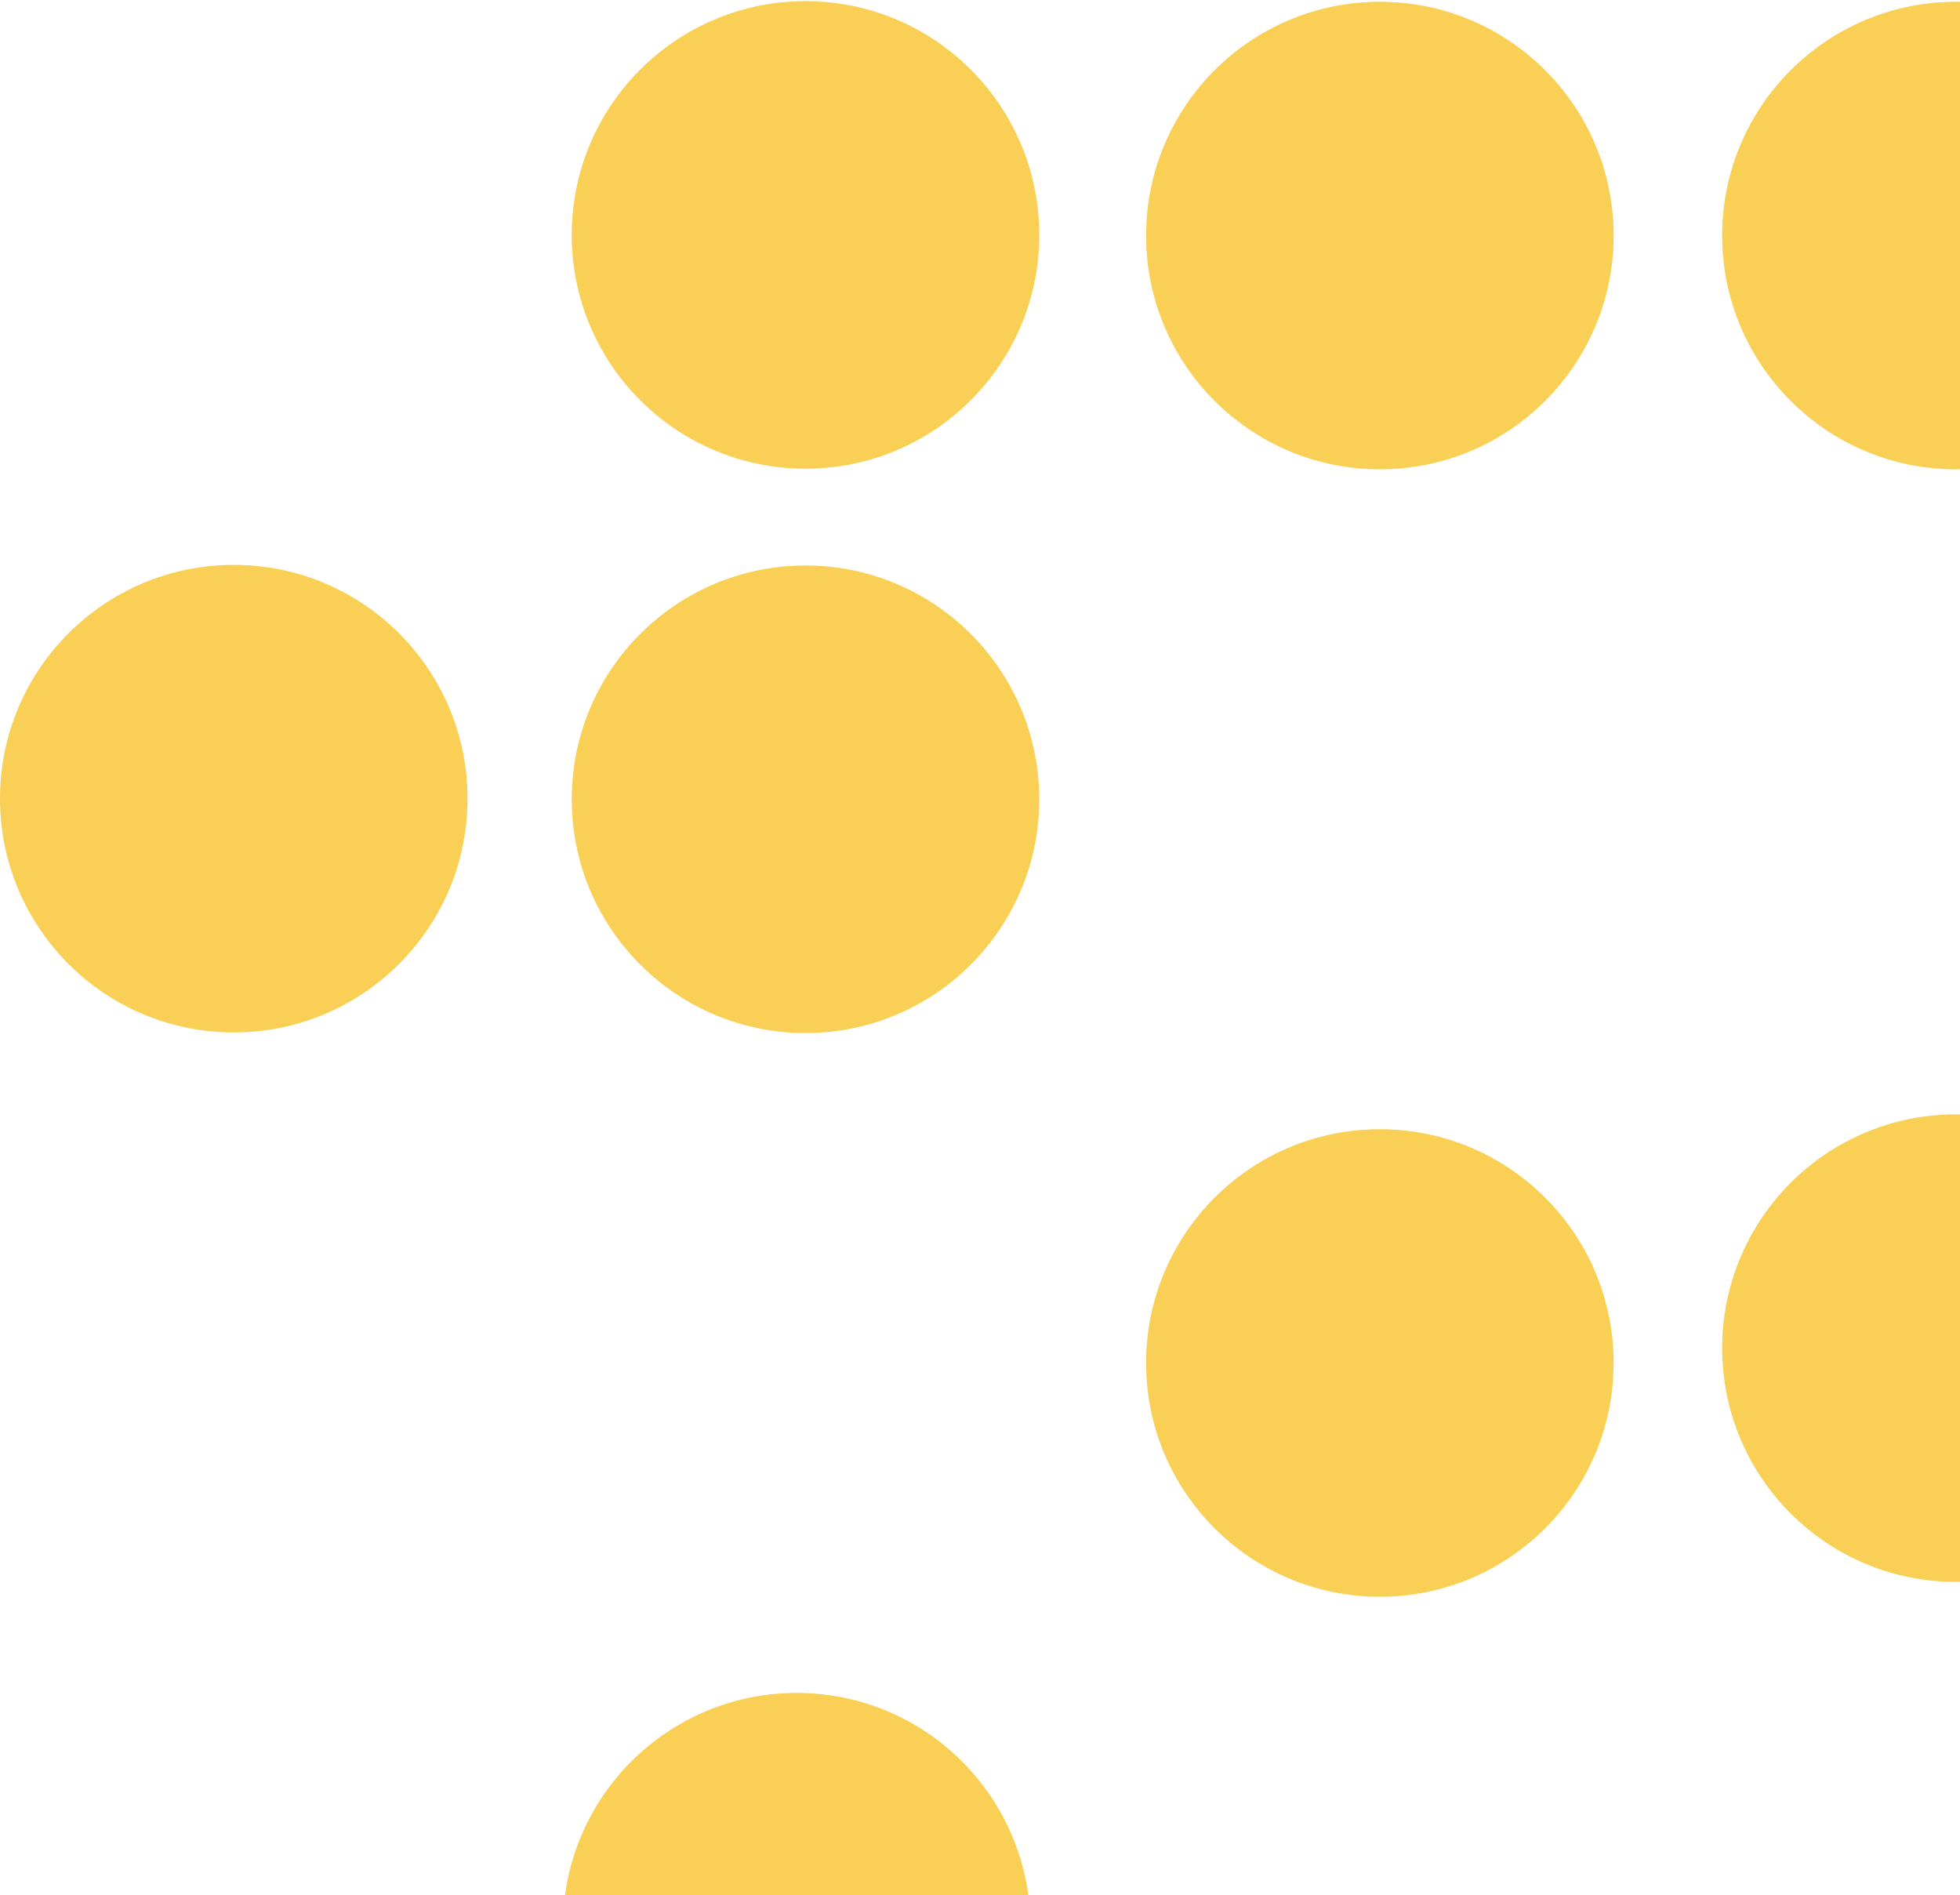
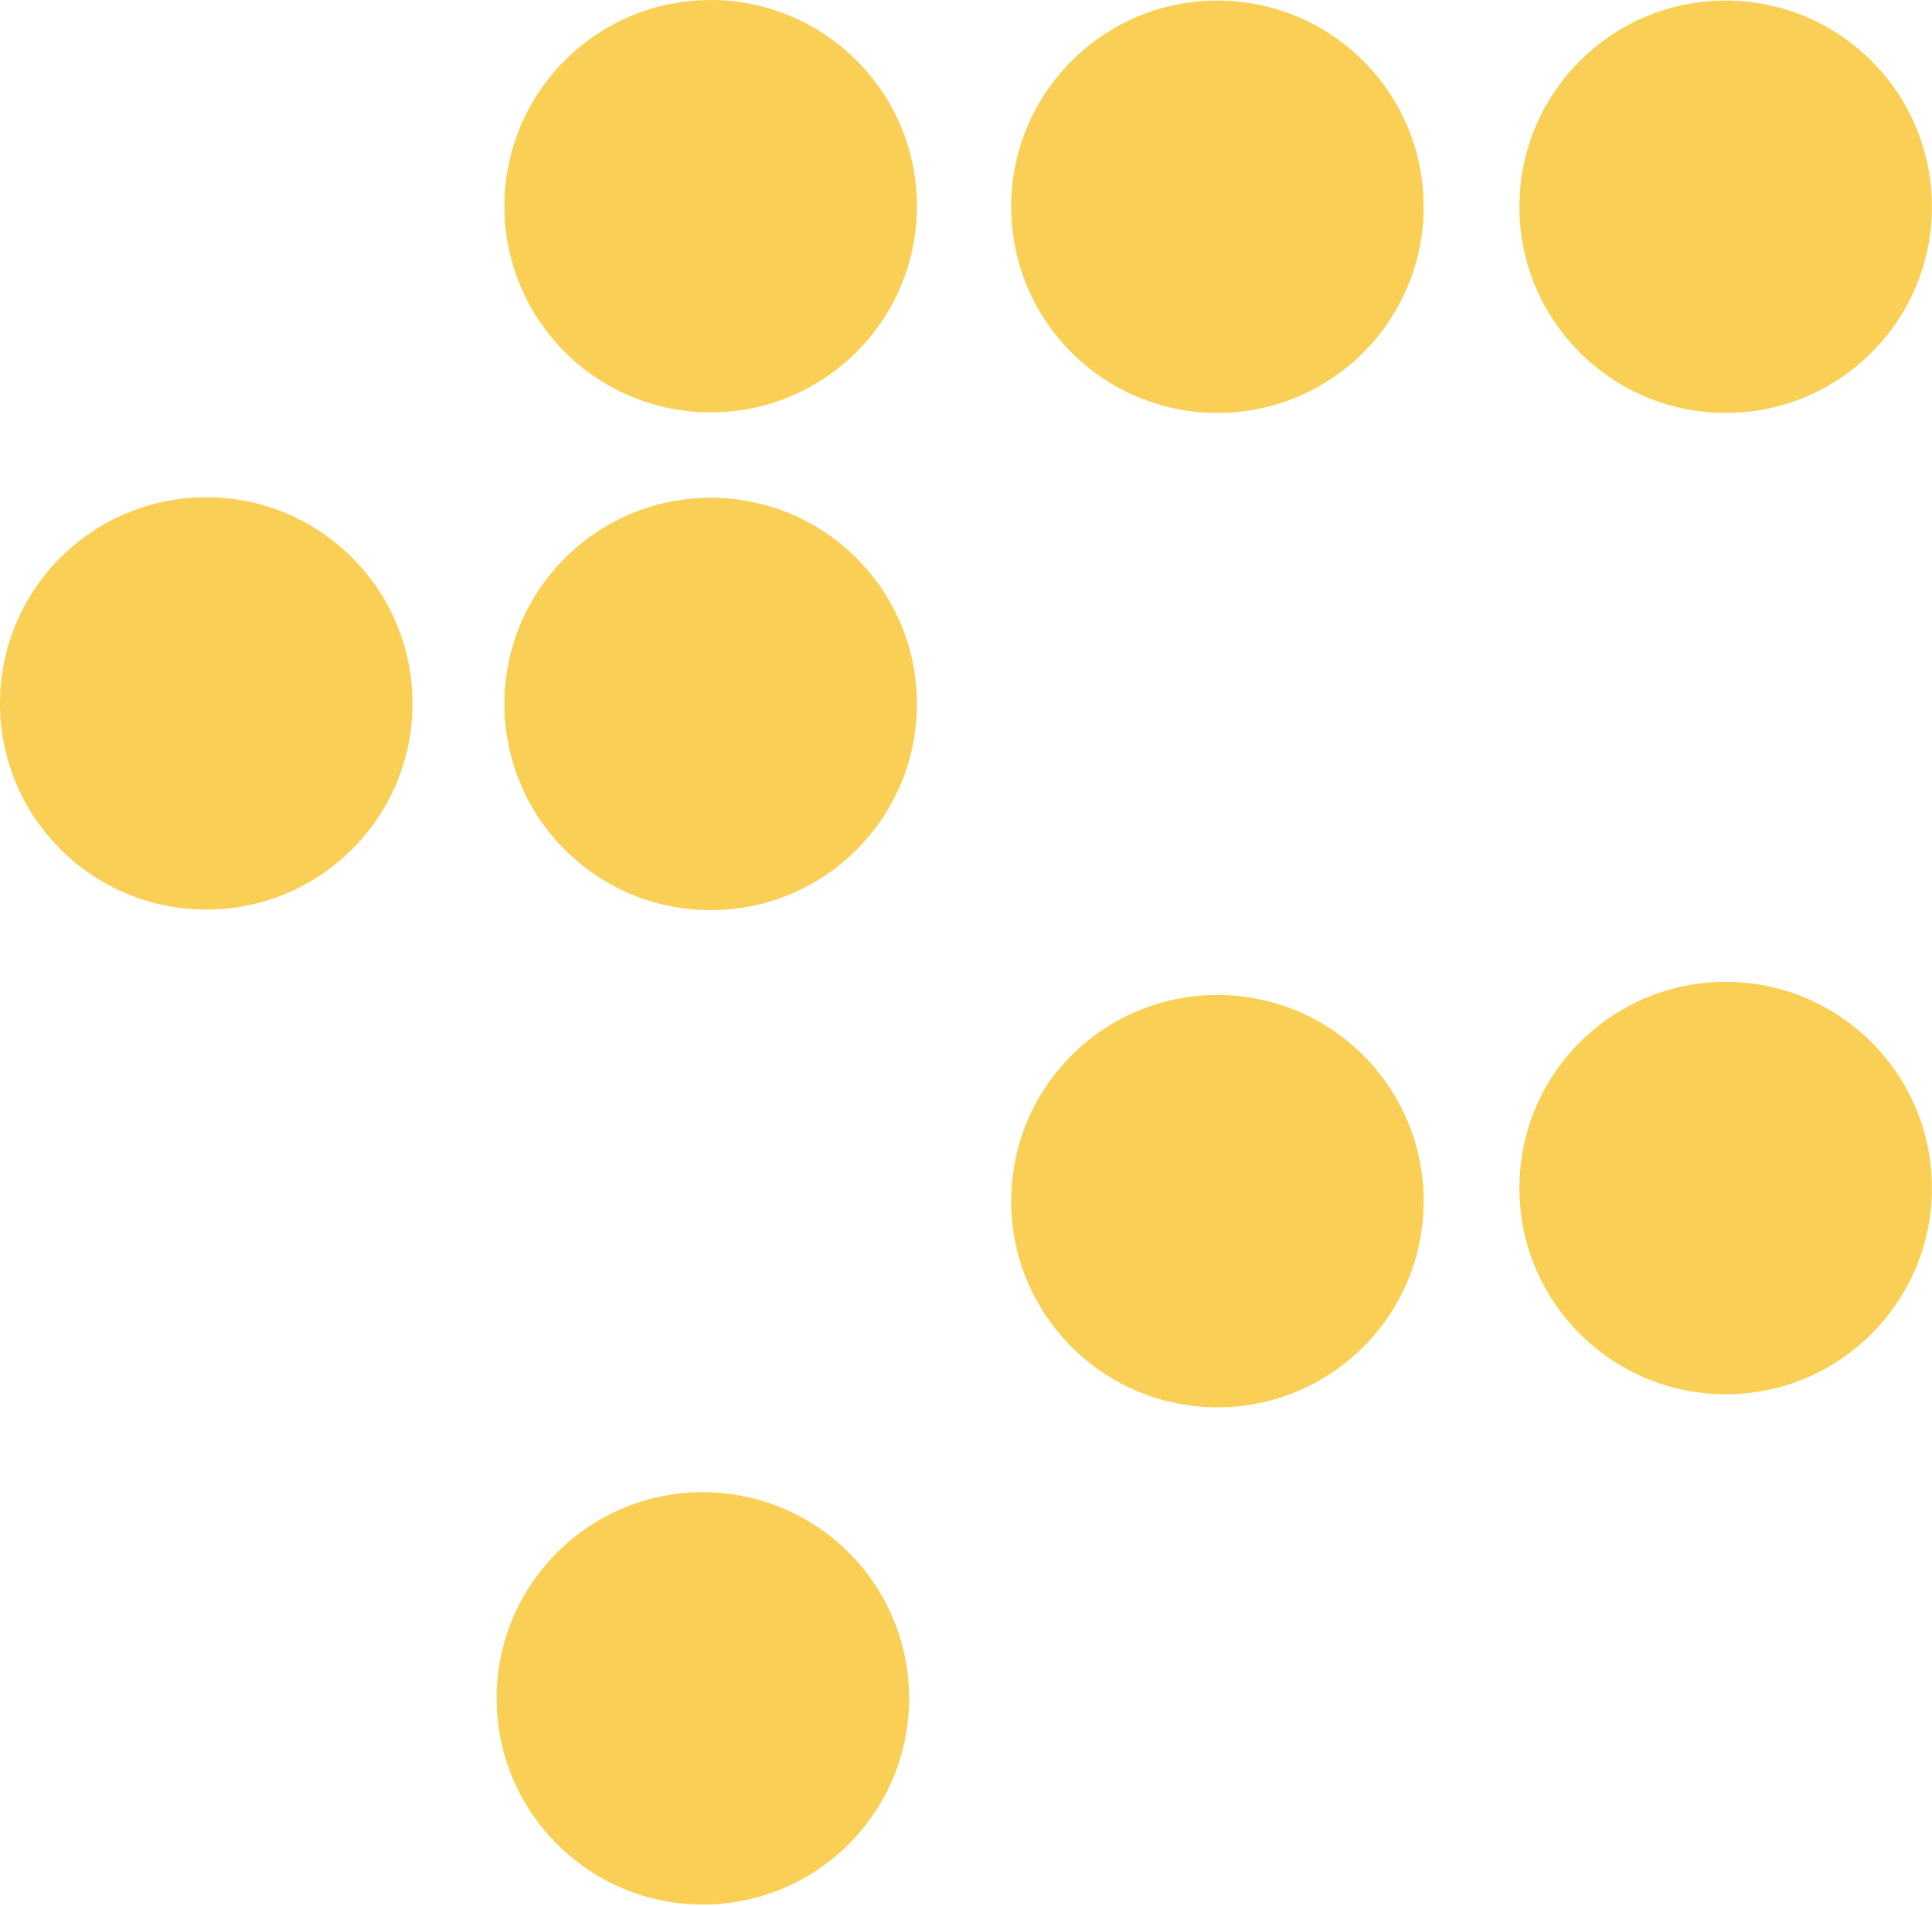
- <svg xmlns="http://www.w3.org/2000/svg" width="870" height="841" viewBox="0 0 870 841" fill="none">
-   <circle cx="868.192" cy="104.555" r="103.765" transform="rotate(90 868.192 104.555)" fill="#F9D055" />
-   <circle cx="868.192" cy="598.386" r="103.765" transform="rotate(90 868.192 598.386)" fill="#F9D055" />
-   <circle cx="612.491" cy="104.555" r="103.765" transform="rotate(90 612.491 104.555)" fill="#F9D055" />
-   <circle cx="612.491" cy="604.977" r="103.765" transform="rotate(90 612.491 604.977)" fill="#F9D055" />
-   <circle cx="103.765" cy="354.492" r="103.765" transform="rotate(90 103.765 354.492)" fill="#F9D055" />
-   <circle cx="353.622" cy="855.188" r="103.765" transform="rotate(90 353.622 855.188)" fill="#F9D055" />
-   <circle cx="357.542" cy="354.766" r="103.765" transform="rotate(90 357.542 354.766)" fill="#F9D055" />
-   <circle cx="357.542" cy="104.276" r="103.765" transform="rotate(90 357.542 104.276)" fill="#F9D055" />
+ <svg xmlns="http://www.w3.org/2000/svg" width="972" height="959" viewBox="0 0 972 959" fill="none">
+   <circle cx="868.192" cy="104.044" r="103.765" transform="rotate(90 868.192 104.044)" fill="#F9D055" />
+   <circle cx="868.192" cy="597.875" r="103.765" transform="rotate(90 868.192 597.875)" fill="#F9D055" />
+   <circle cx="612.491" cy="104.044" r="103.765" transform="rotate(90 612.491 104.044)" fill="#F9D055" />
+   <circle cx="612.491" cy="604.466" r="103.765" transform="rotate(90 612.491 604.466)" fill="#F9D055" />
+   <circle cx="103.765" cy="353.981" r="103.765" transform="rotate(90 103.765 353.981)" fill="#F9D055" />
+   <circle cx="353.622" cy="854.677" r="103.765" transform="rotate(90 353.622 854.677)" fill="#F9D055" />
+   <circle cx="357.542" cy="354.255" r="103.765" transform="rotate(90 357.542 354.255)" fill="#F9D055" />
+   <circle cx="357.542" cy="103.765" r="103.765" transform="rotate(90 357.542 103.765)" fill="#F9D055" />
</svg>
